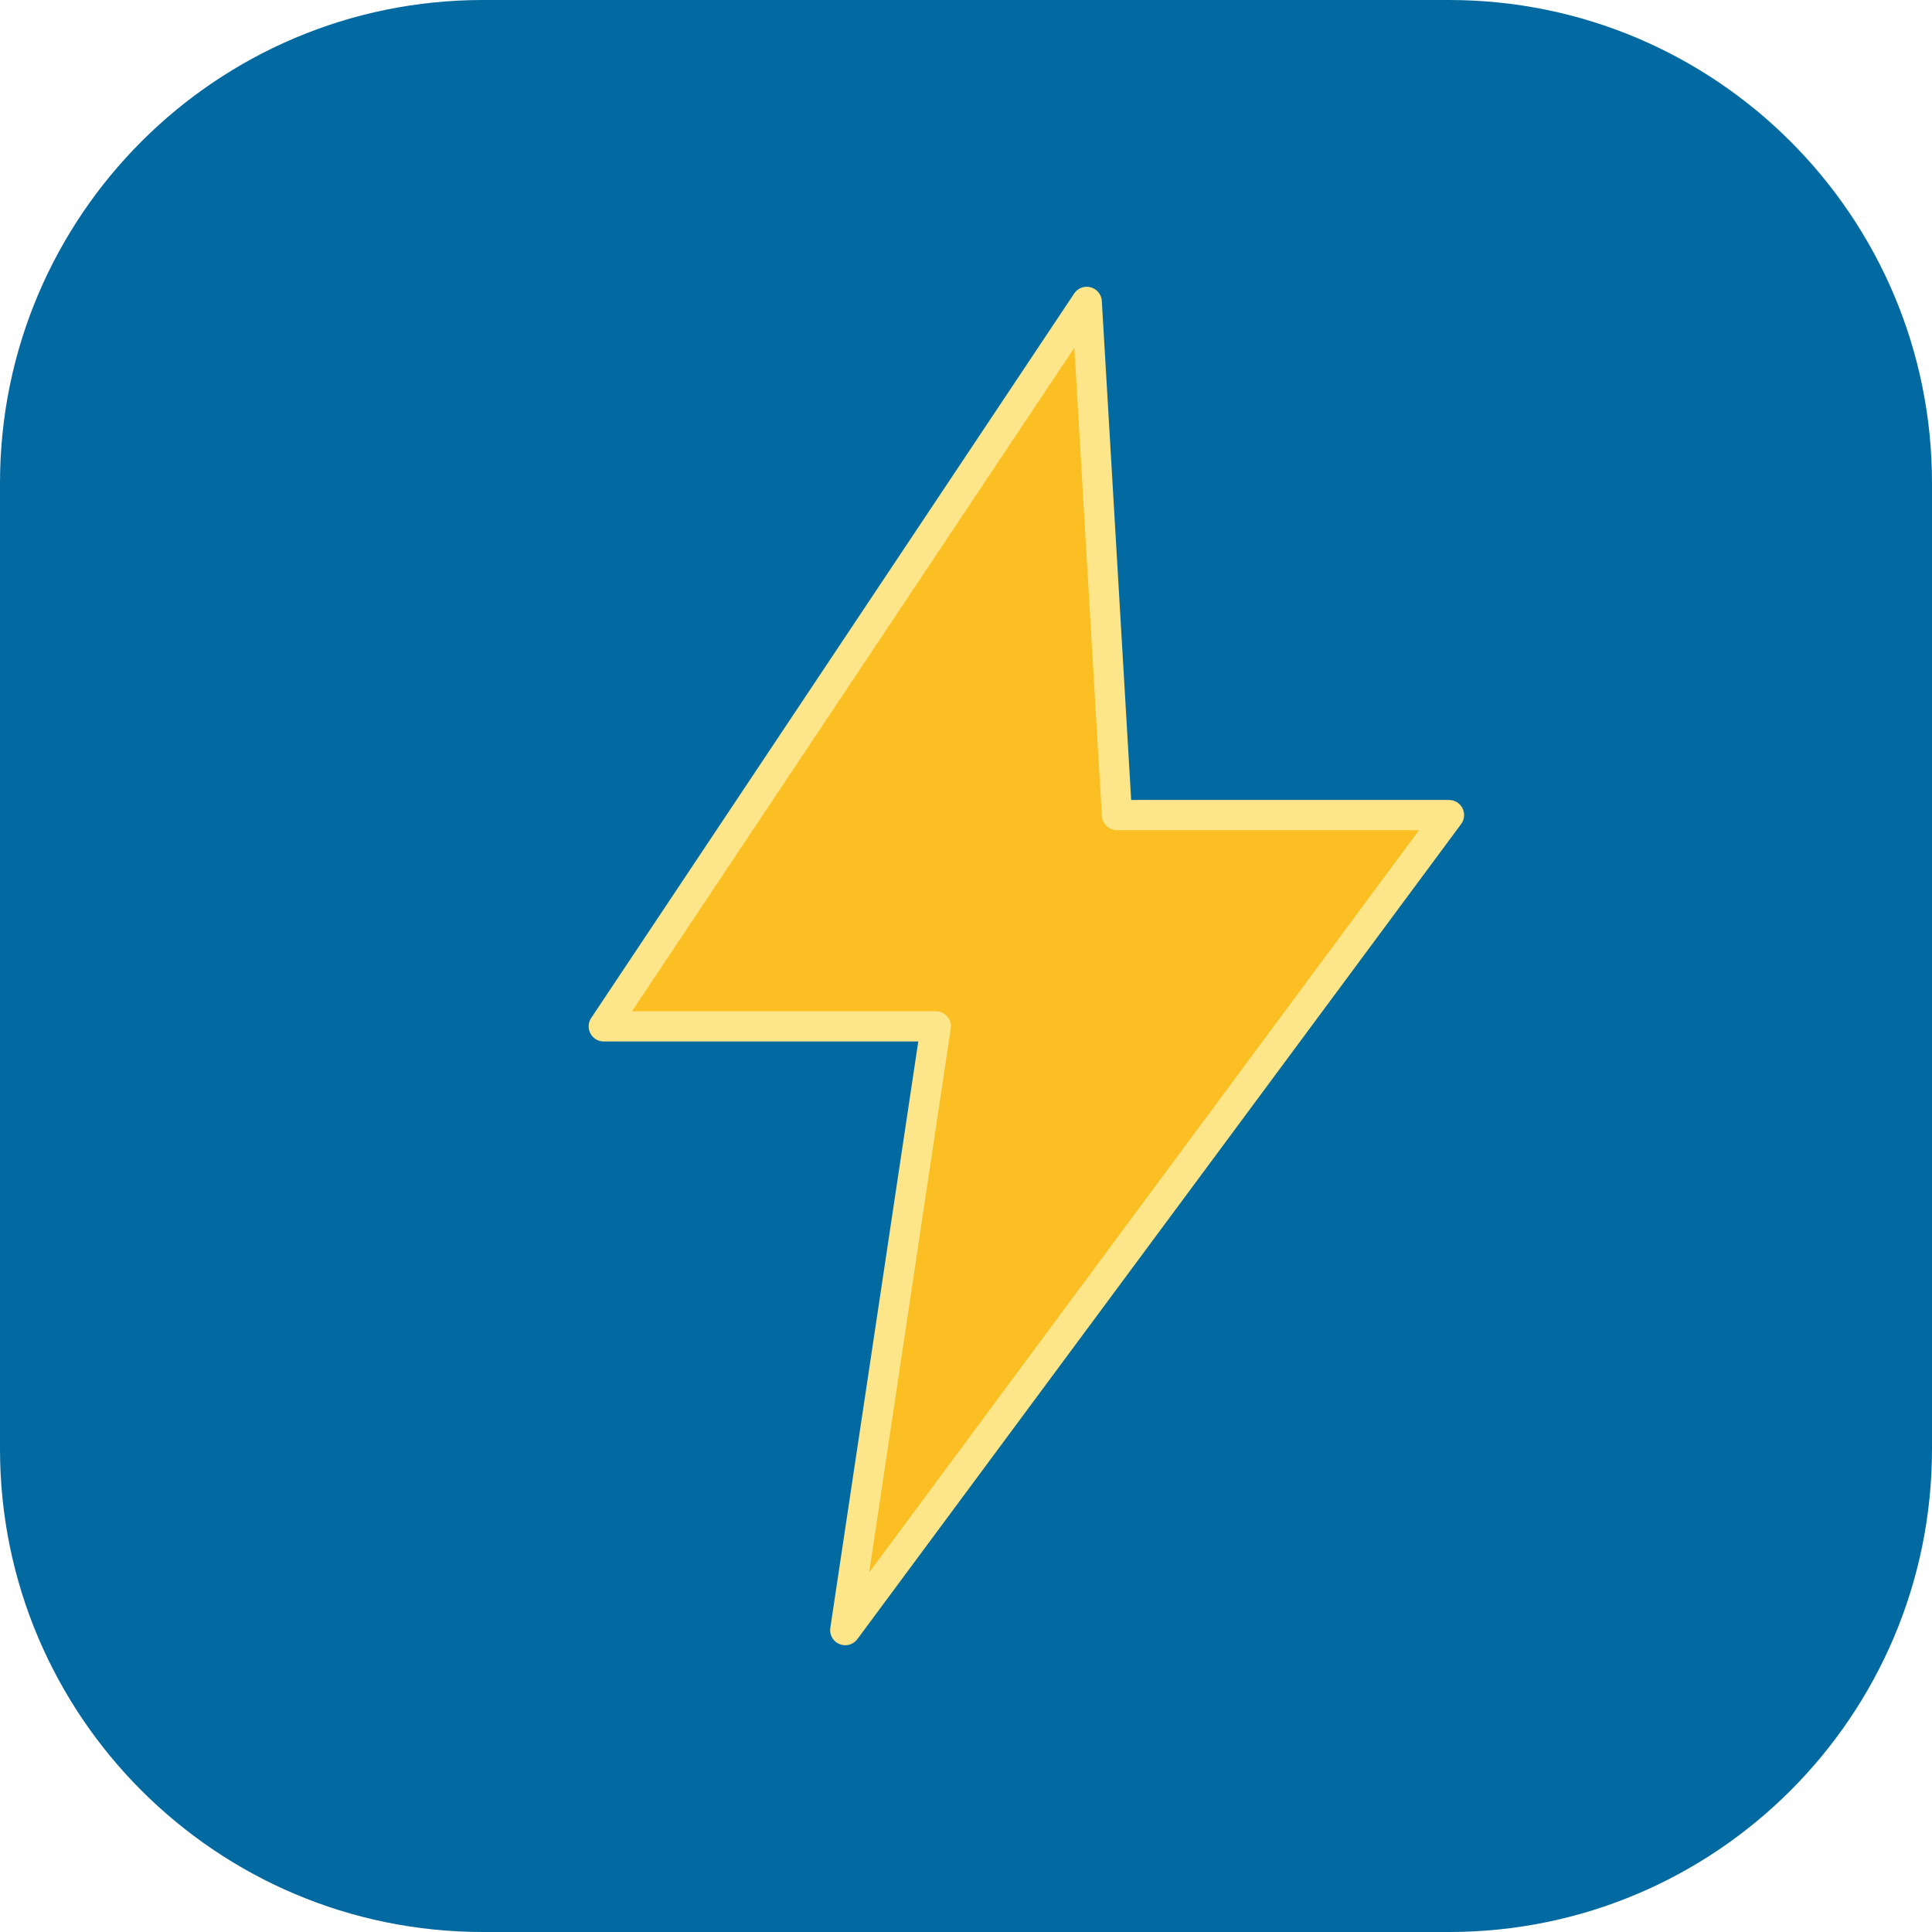
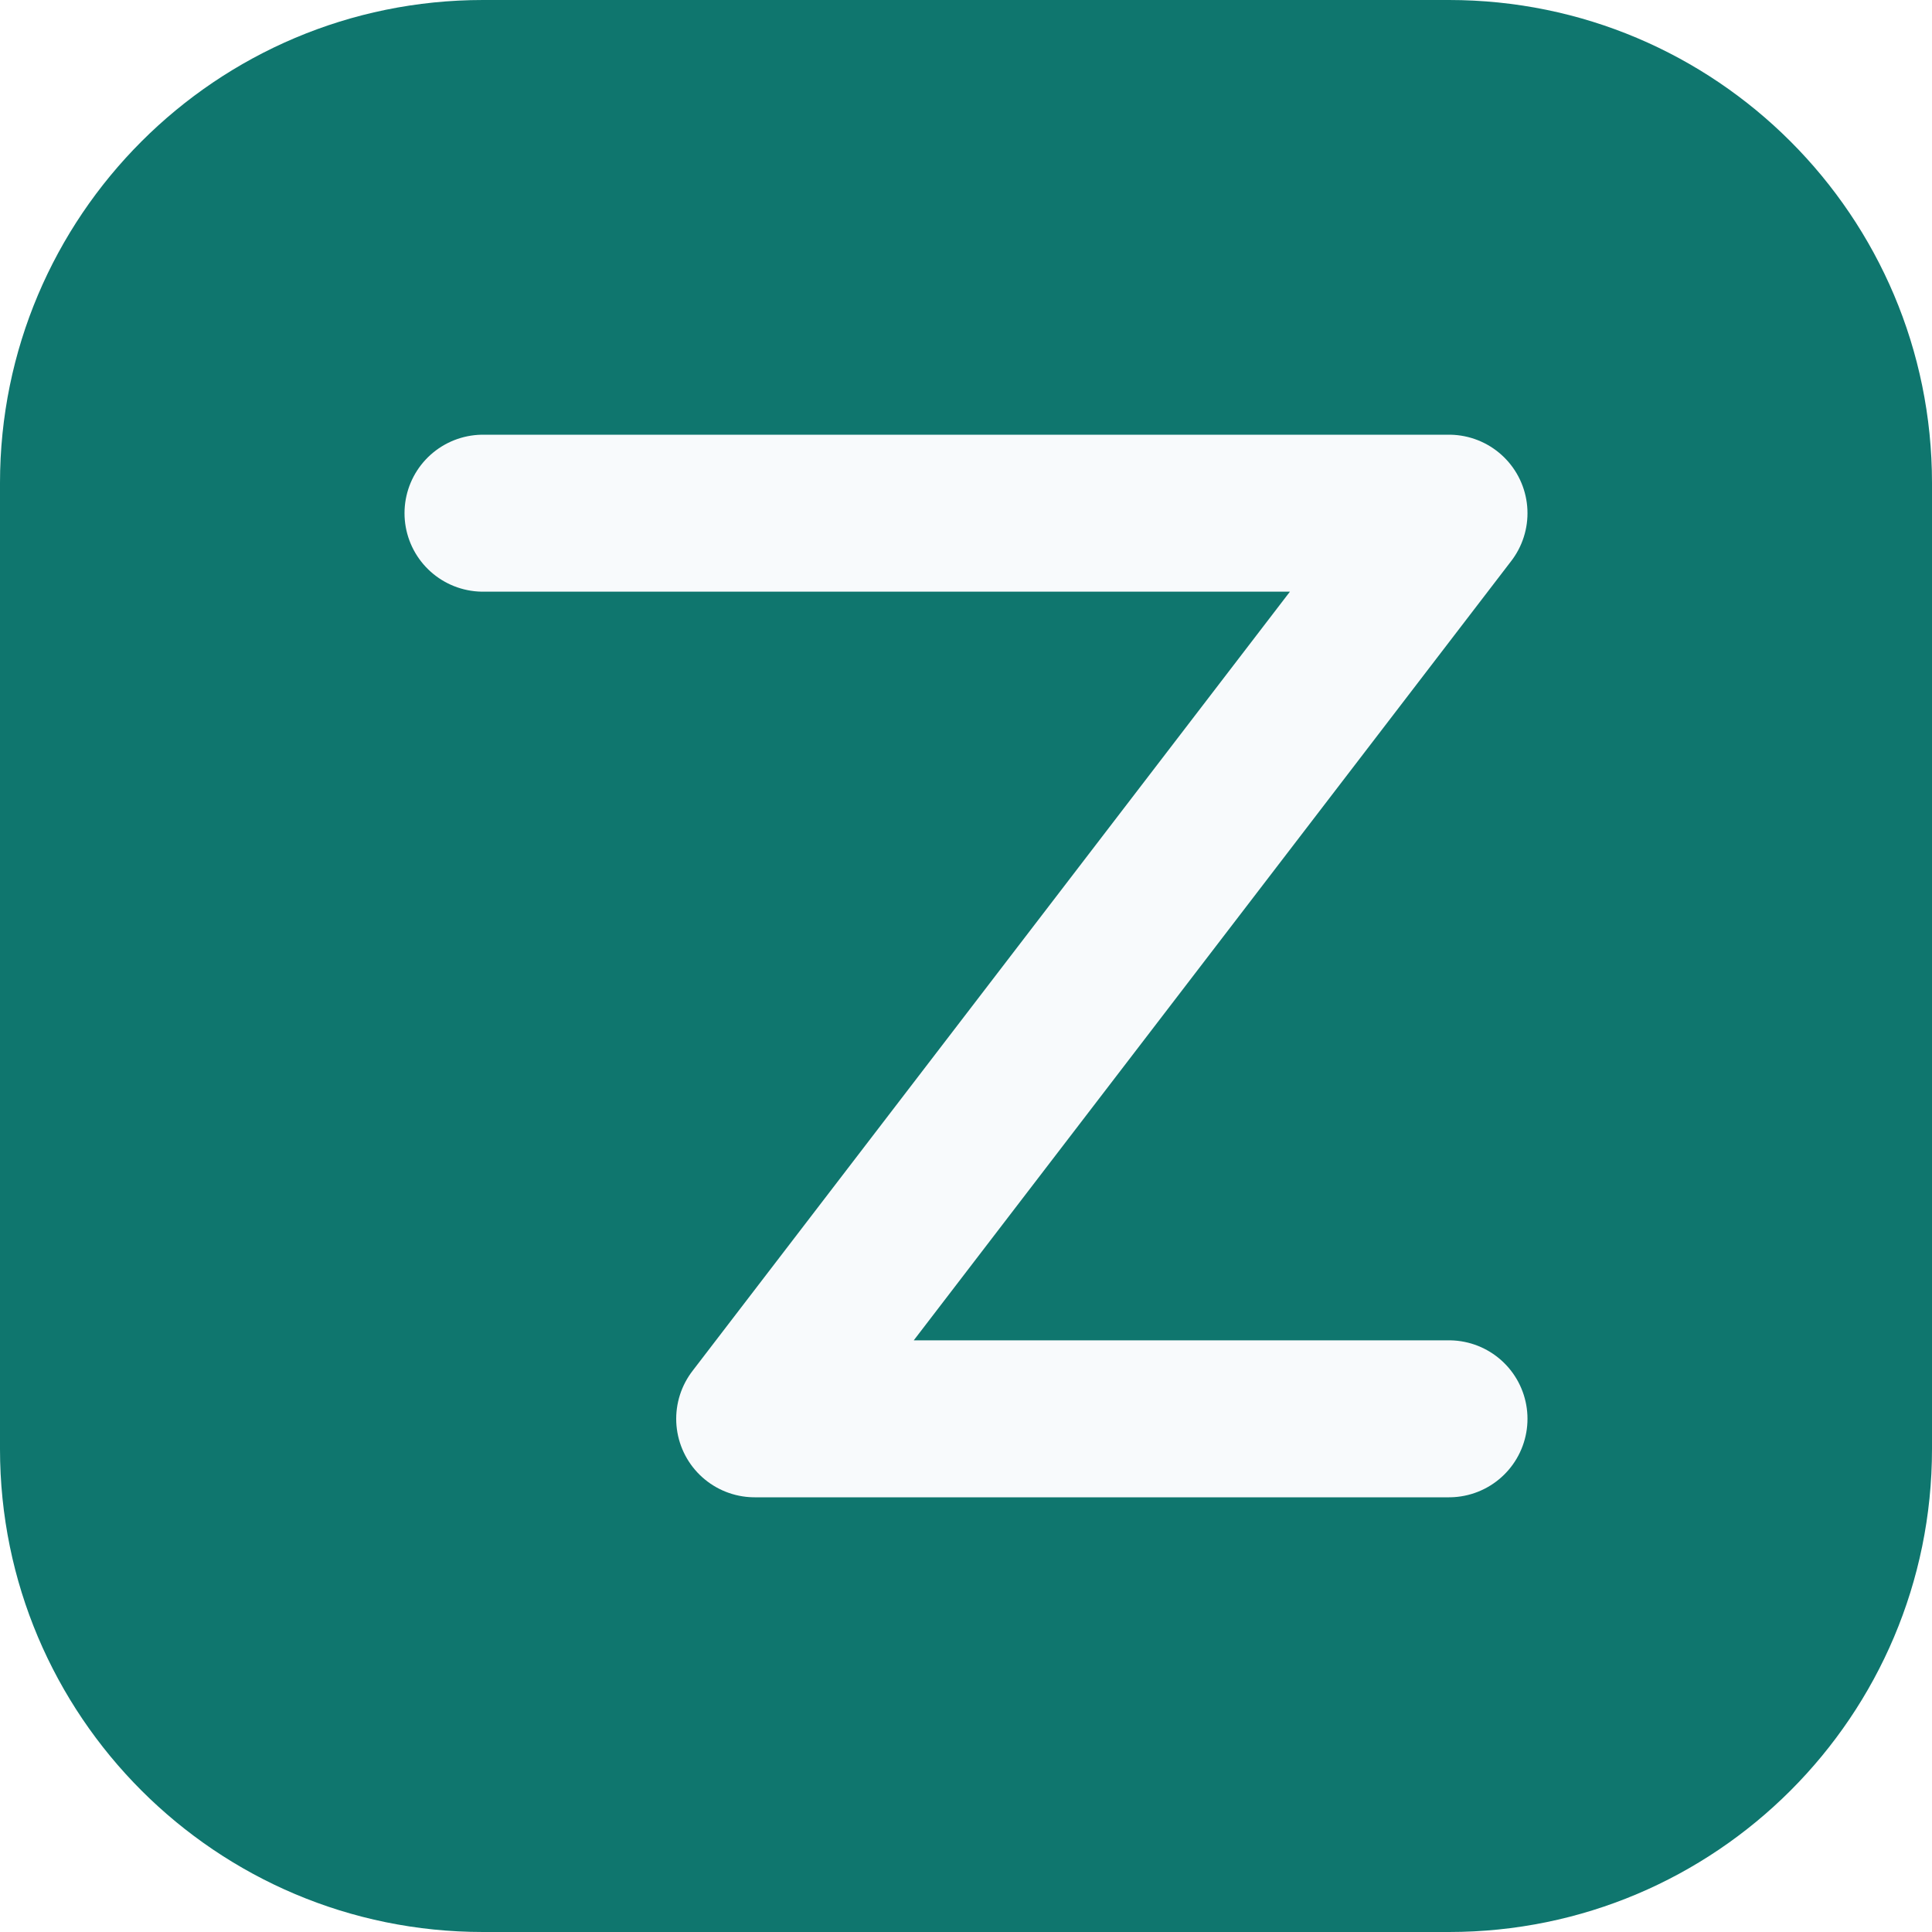
- <svg xmlns="http://www.w3.org/2000/svg" width="32" height="32" viewBox="0 0 32 32" fill="none" role="img" aria-label="KM">
-   <rect width="32" height="32" rx="8" fill="#0369a1" />
-   <path d="M18 5L10 17h5.5L14 27l10-13.5H18.5L18 5Z" fill="#fbbf24" stroke="#fde68a" stroke-width="0.5" stroke-linejoin="round" />
+ <svg xmlns="http://www.w3.org/2000/svg" width="32" height="32" viewBox="0 0 32 32" fill="none" role="img" aria-label="Zumar">
+   <rect width="32" height="32" rx="8" fill="#0f766e" />
+   <path d="M8 8.5h16L12.5 23.5H24" stroke="#f8fafc" stroke-width="2.6" stroke-linecap="round" stroke-linejoin="round" />
</svg>
